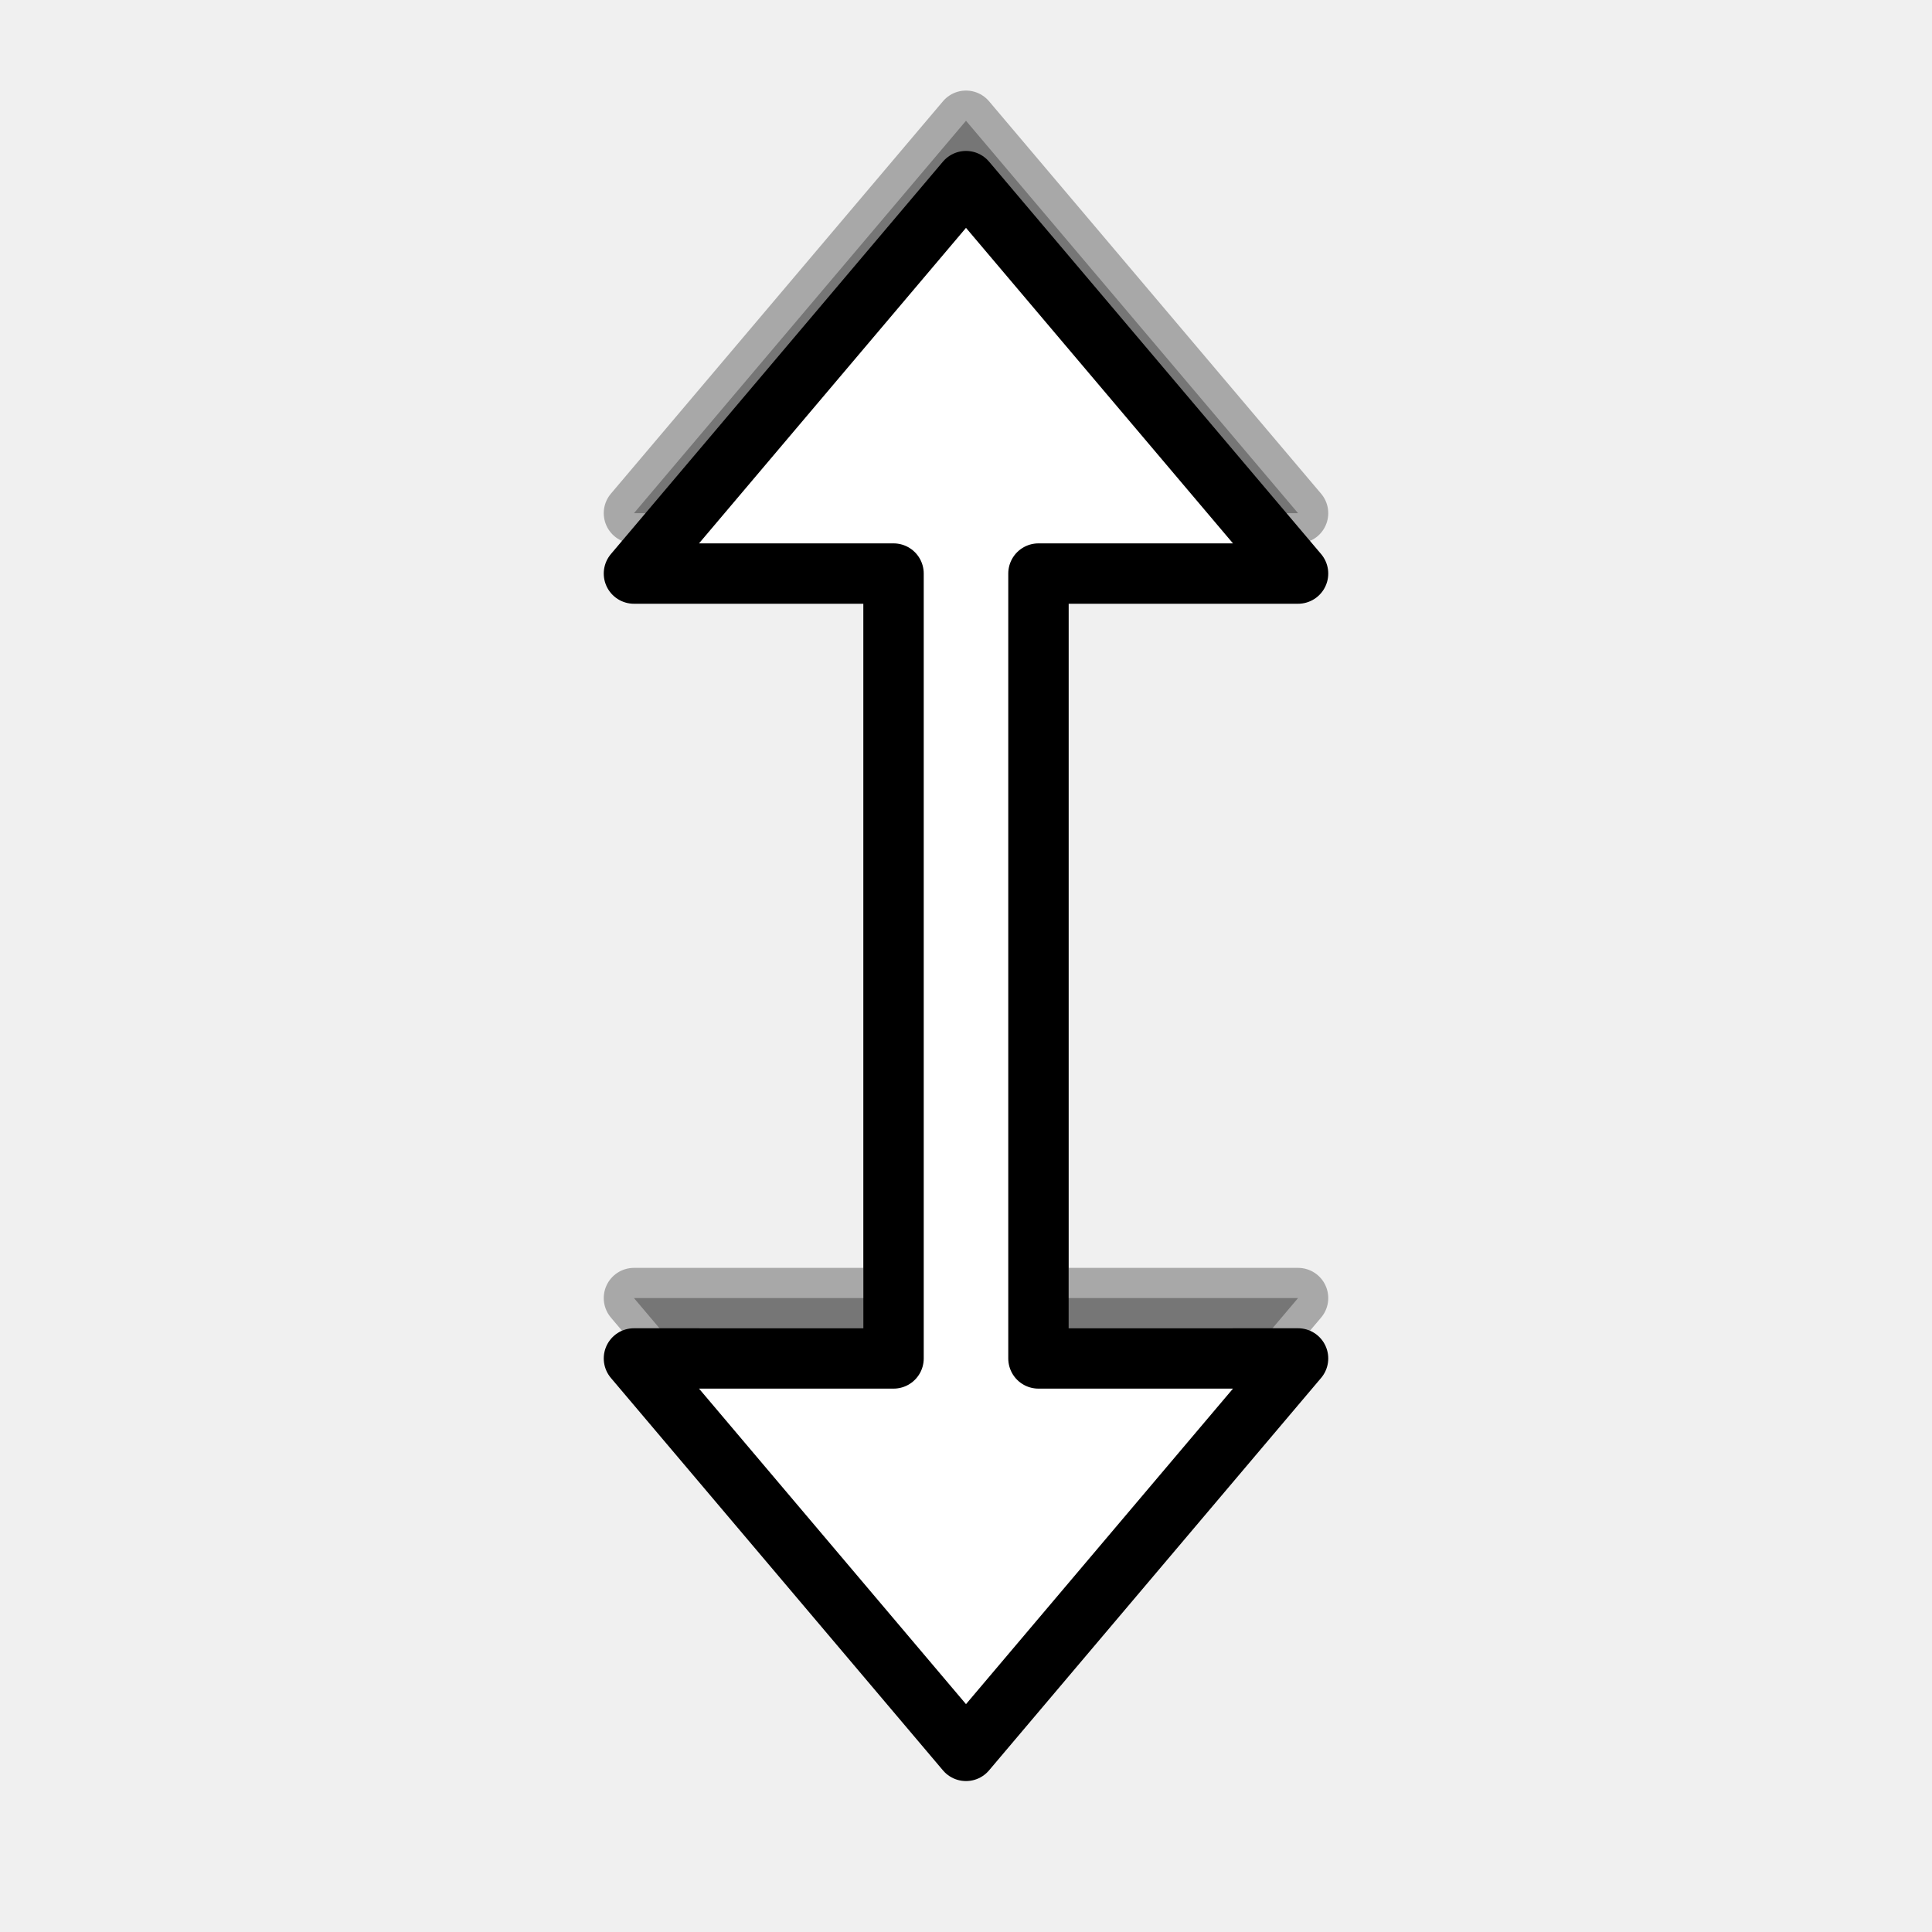
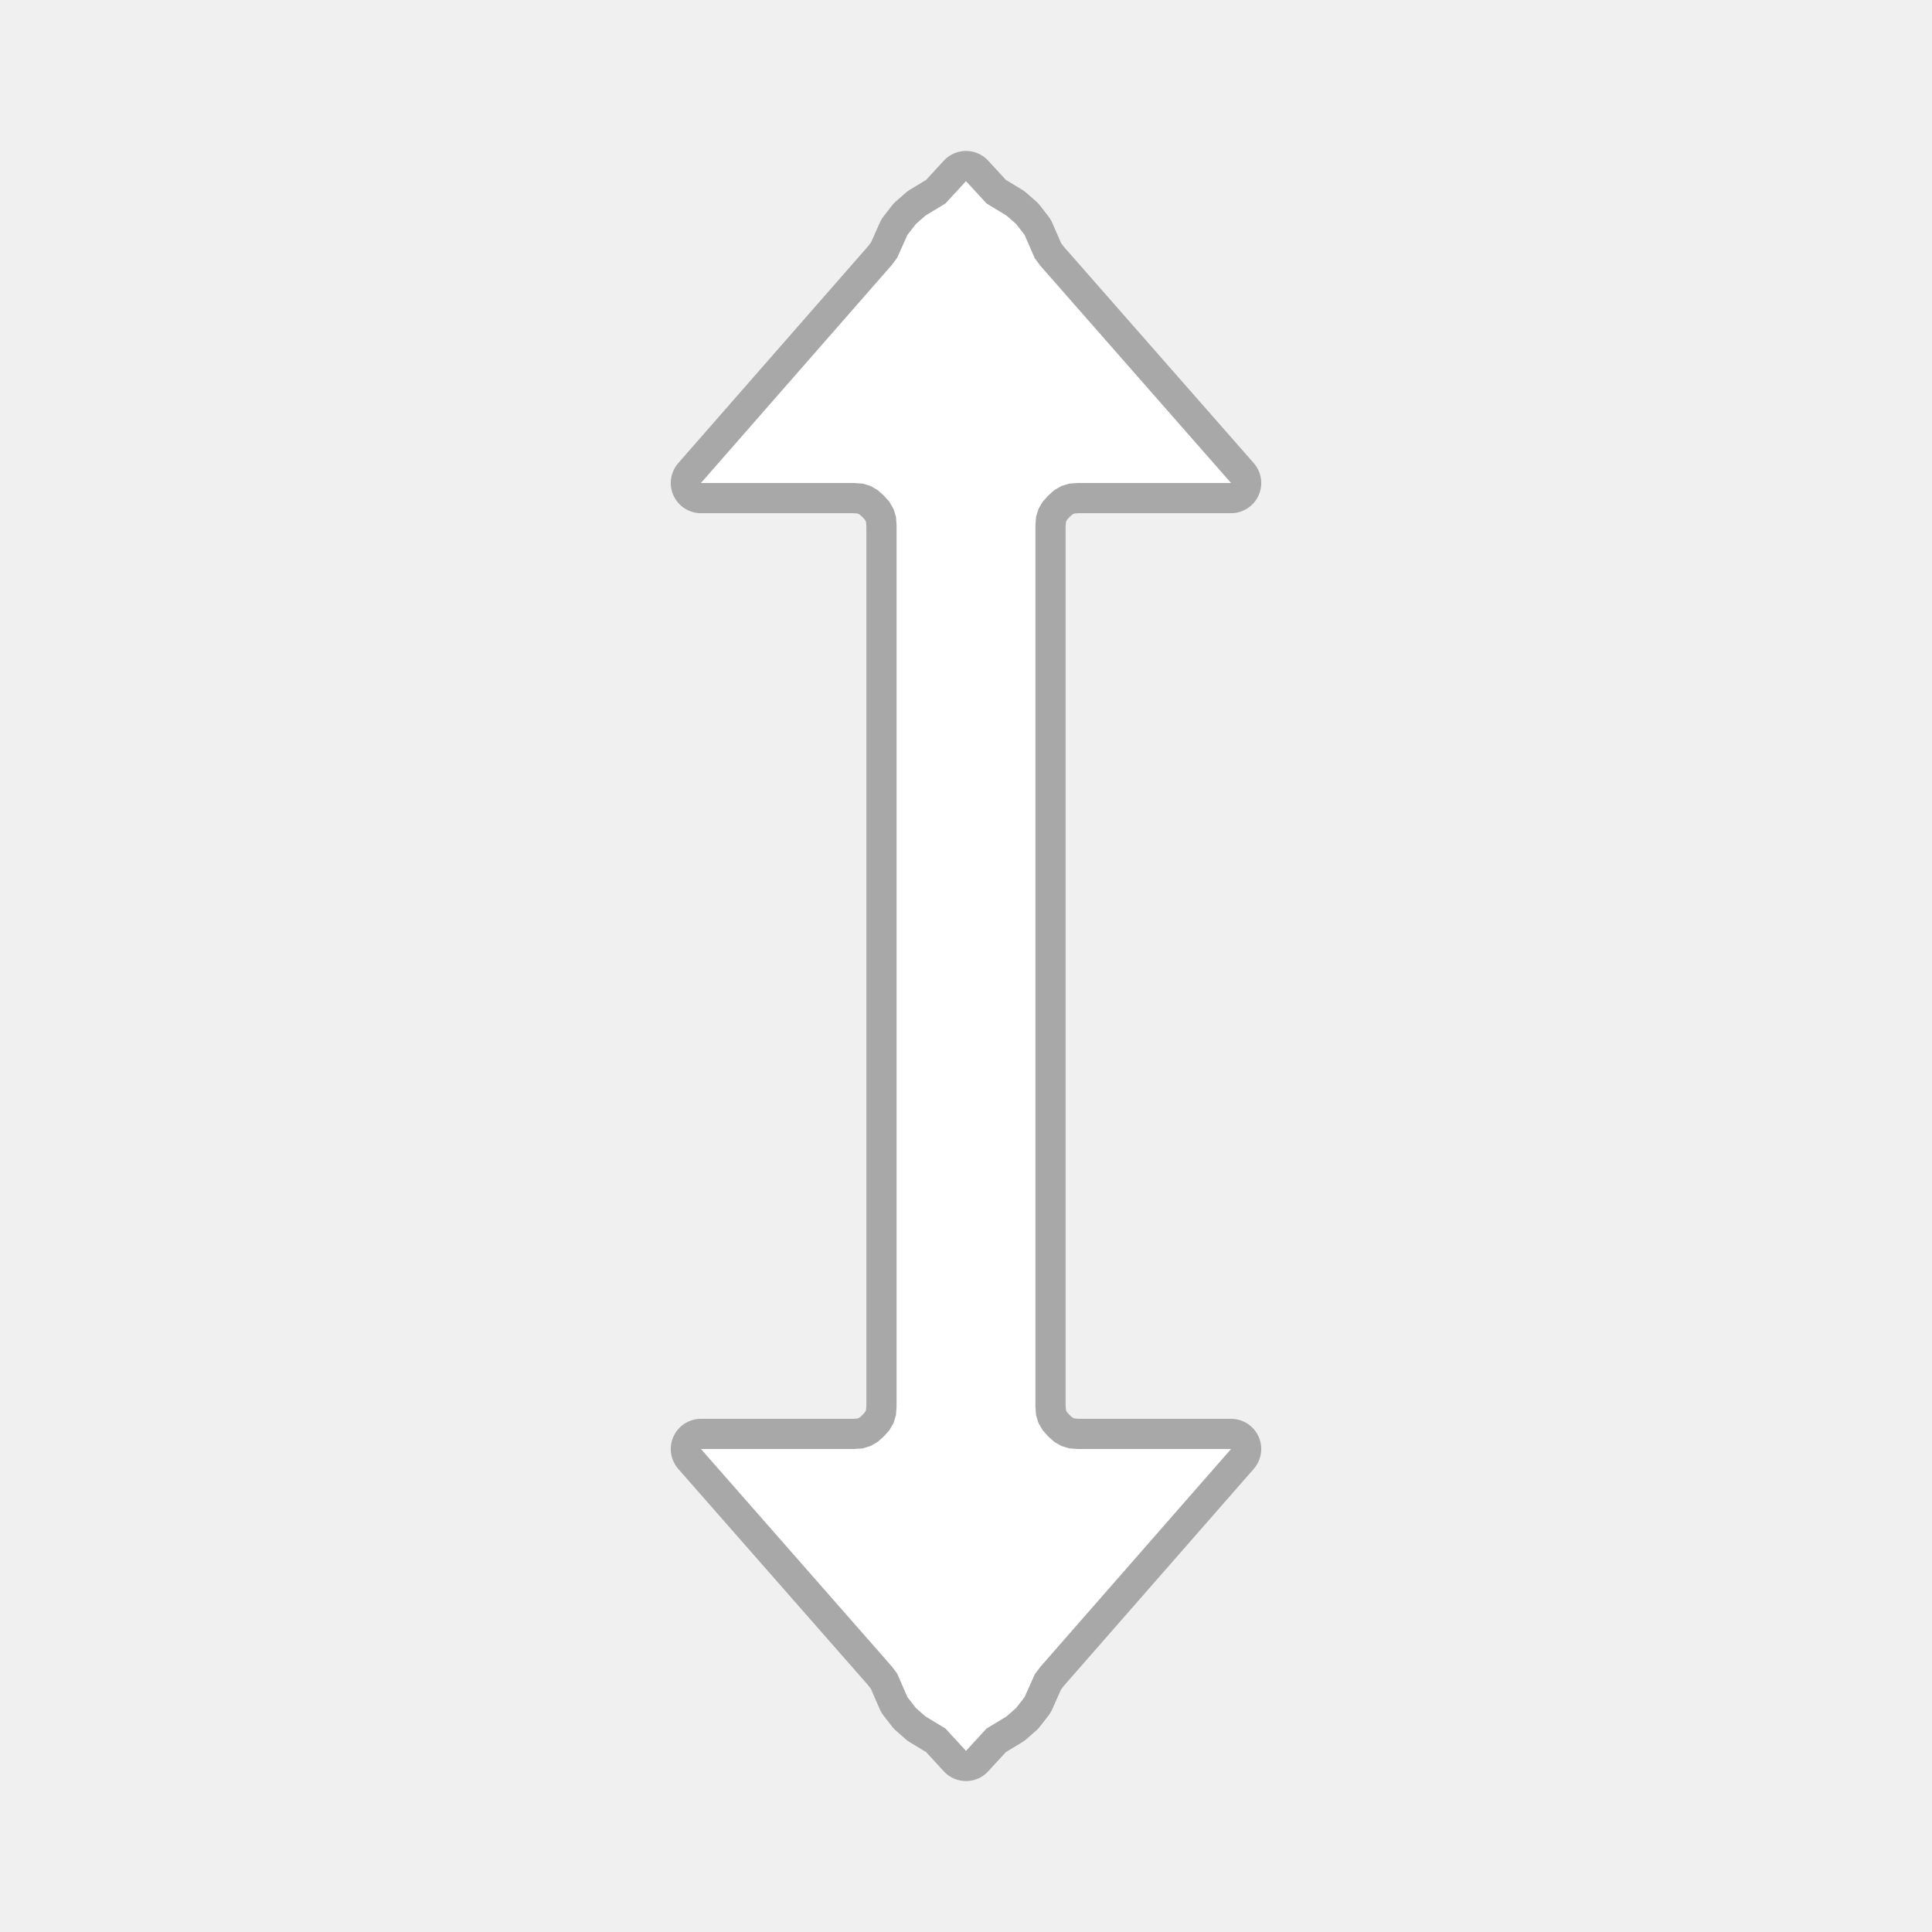
<svg xmlns="http://www.w3.org/2000/svg" width="32" height="32" viewBox="0 0 32 32">
-   <g transform="translate(0,-1)" fill="none" stroke="rgba(0,0,0,0.30)" stroke-width="1" stroke-linecap="round" stroke-linejoin="round">
-     <path d="M16 29 L10.5 22.5 L14.8 22.5 L14.8 9.5 L10.5 9.5 L16 3 L21.5 9.5 L17.2 9.5 L17.2 22.5 L21.5 22.5 Z" fill="rgba(0,0,0,0.30)" stroke="rgba(0,0,0,0.30)" stroke-width="1" />
-   </g>
-   <g fill="none" stroke-linecap="round" stroke-linejoin="round">
-     <path d="M16 29 L10.5 22.5 L14.8 22.5 L14.8 9.5 L10.5 9.5 L16 3 L21.5 9.5 L17.2 9.5 L17.2 22.5 L21.5 22.5 Z" fill="#ffffff" stroke="#000000" stroke-width="1" />
-   </g>
+   <path d="M11.61 8.00 L14.15 8.00 L14.29 8.01 L14.42 8.05 L14.54 8.12 L14.64 8.21 L14.73 8.31 L14.80 8.43 L14.84 8.56 L14.85 8.70 L14.85 23.30 L14.84 23.44 L14.80 23.57 L14.73 23.69 L14.64 23.79 L14.54 23.88 L14.42 23.95 L14.29 23.99 L14.15 24.00 L11.61 24.00 L14.77 27.60 L14.86 27.72 L15.03 28.11 L15.17 28.29 L15.33 28.43 L15.66 28.63 L16.00 29.00 L16.34 28.63 L16.67 28.43 L16.83 28.29 L16.97 28.11 L17.14 27.73 L17.23 27.61 L20.39 24.00 L17.85 24.00 L17.71 23.99 L17.58 23.95 L17.46 23.88 L17.36 23.79 L17.27 23.69 L17.20 23.57 L17.16 23.44 L17.15 23.30 L17.15 8.70 L17.16 8.56 L17.20 8.43 L17.27 8.31 L17.36 8.21 L17.46 8.12 L17.58 8.05 L17.71 8.01 L17.85 8.00 L20.39 8.00 L17.23 4.40 L17.14 4.28 L16.97 3.89 L16.83 3.71 L16.67 3.57 L16.34 3.37 L16.00 3.00 L15.66 3.37 L15.33 3.57 L15.17 3.71 L15.03 3.89 L14.86 4.27 L14.77 4.39 Z" fill="#ffffff" stroke="rgba(0,0,0,0.3)" stroke-width="1" stroke-linejoin="round" paint-order="stroke fill" />
</svg>
